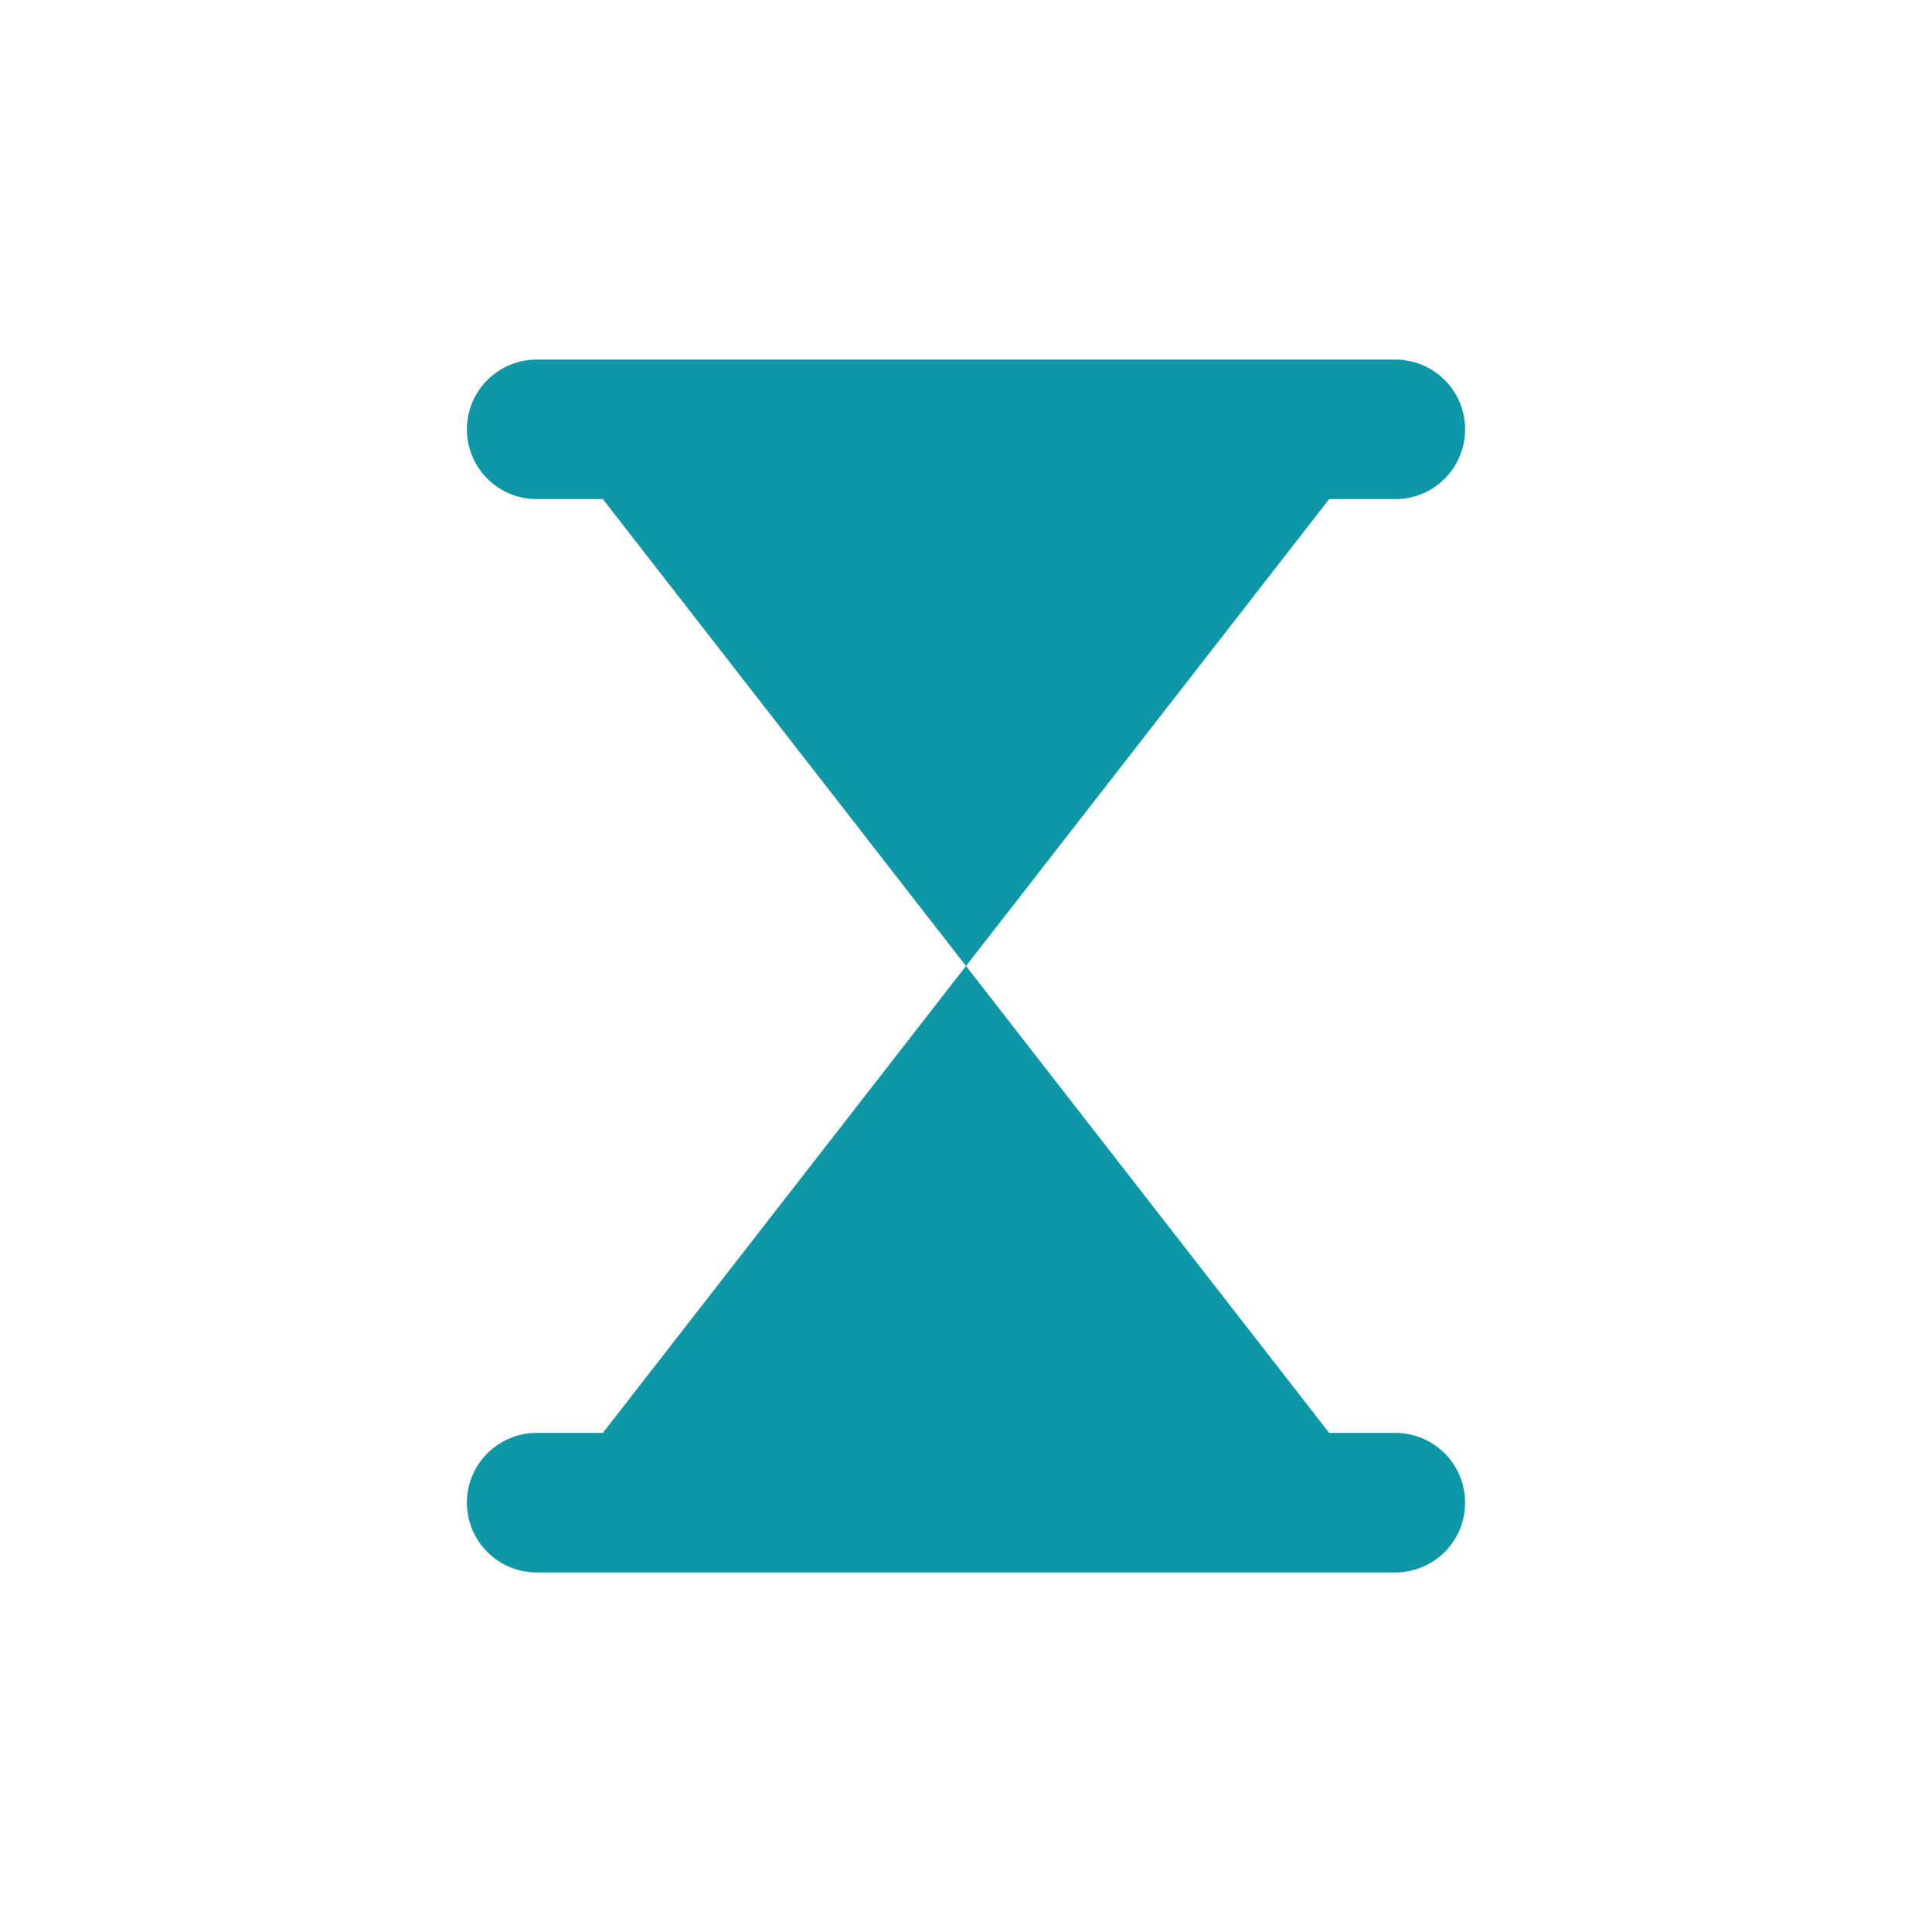
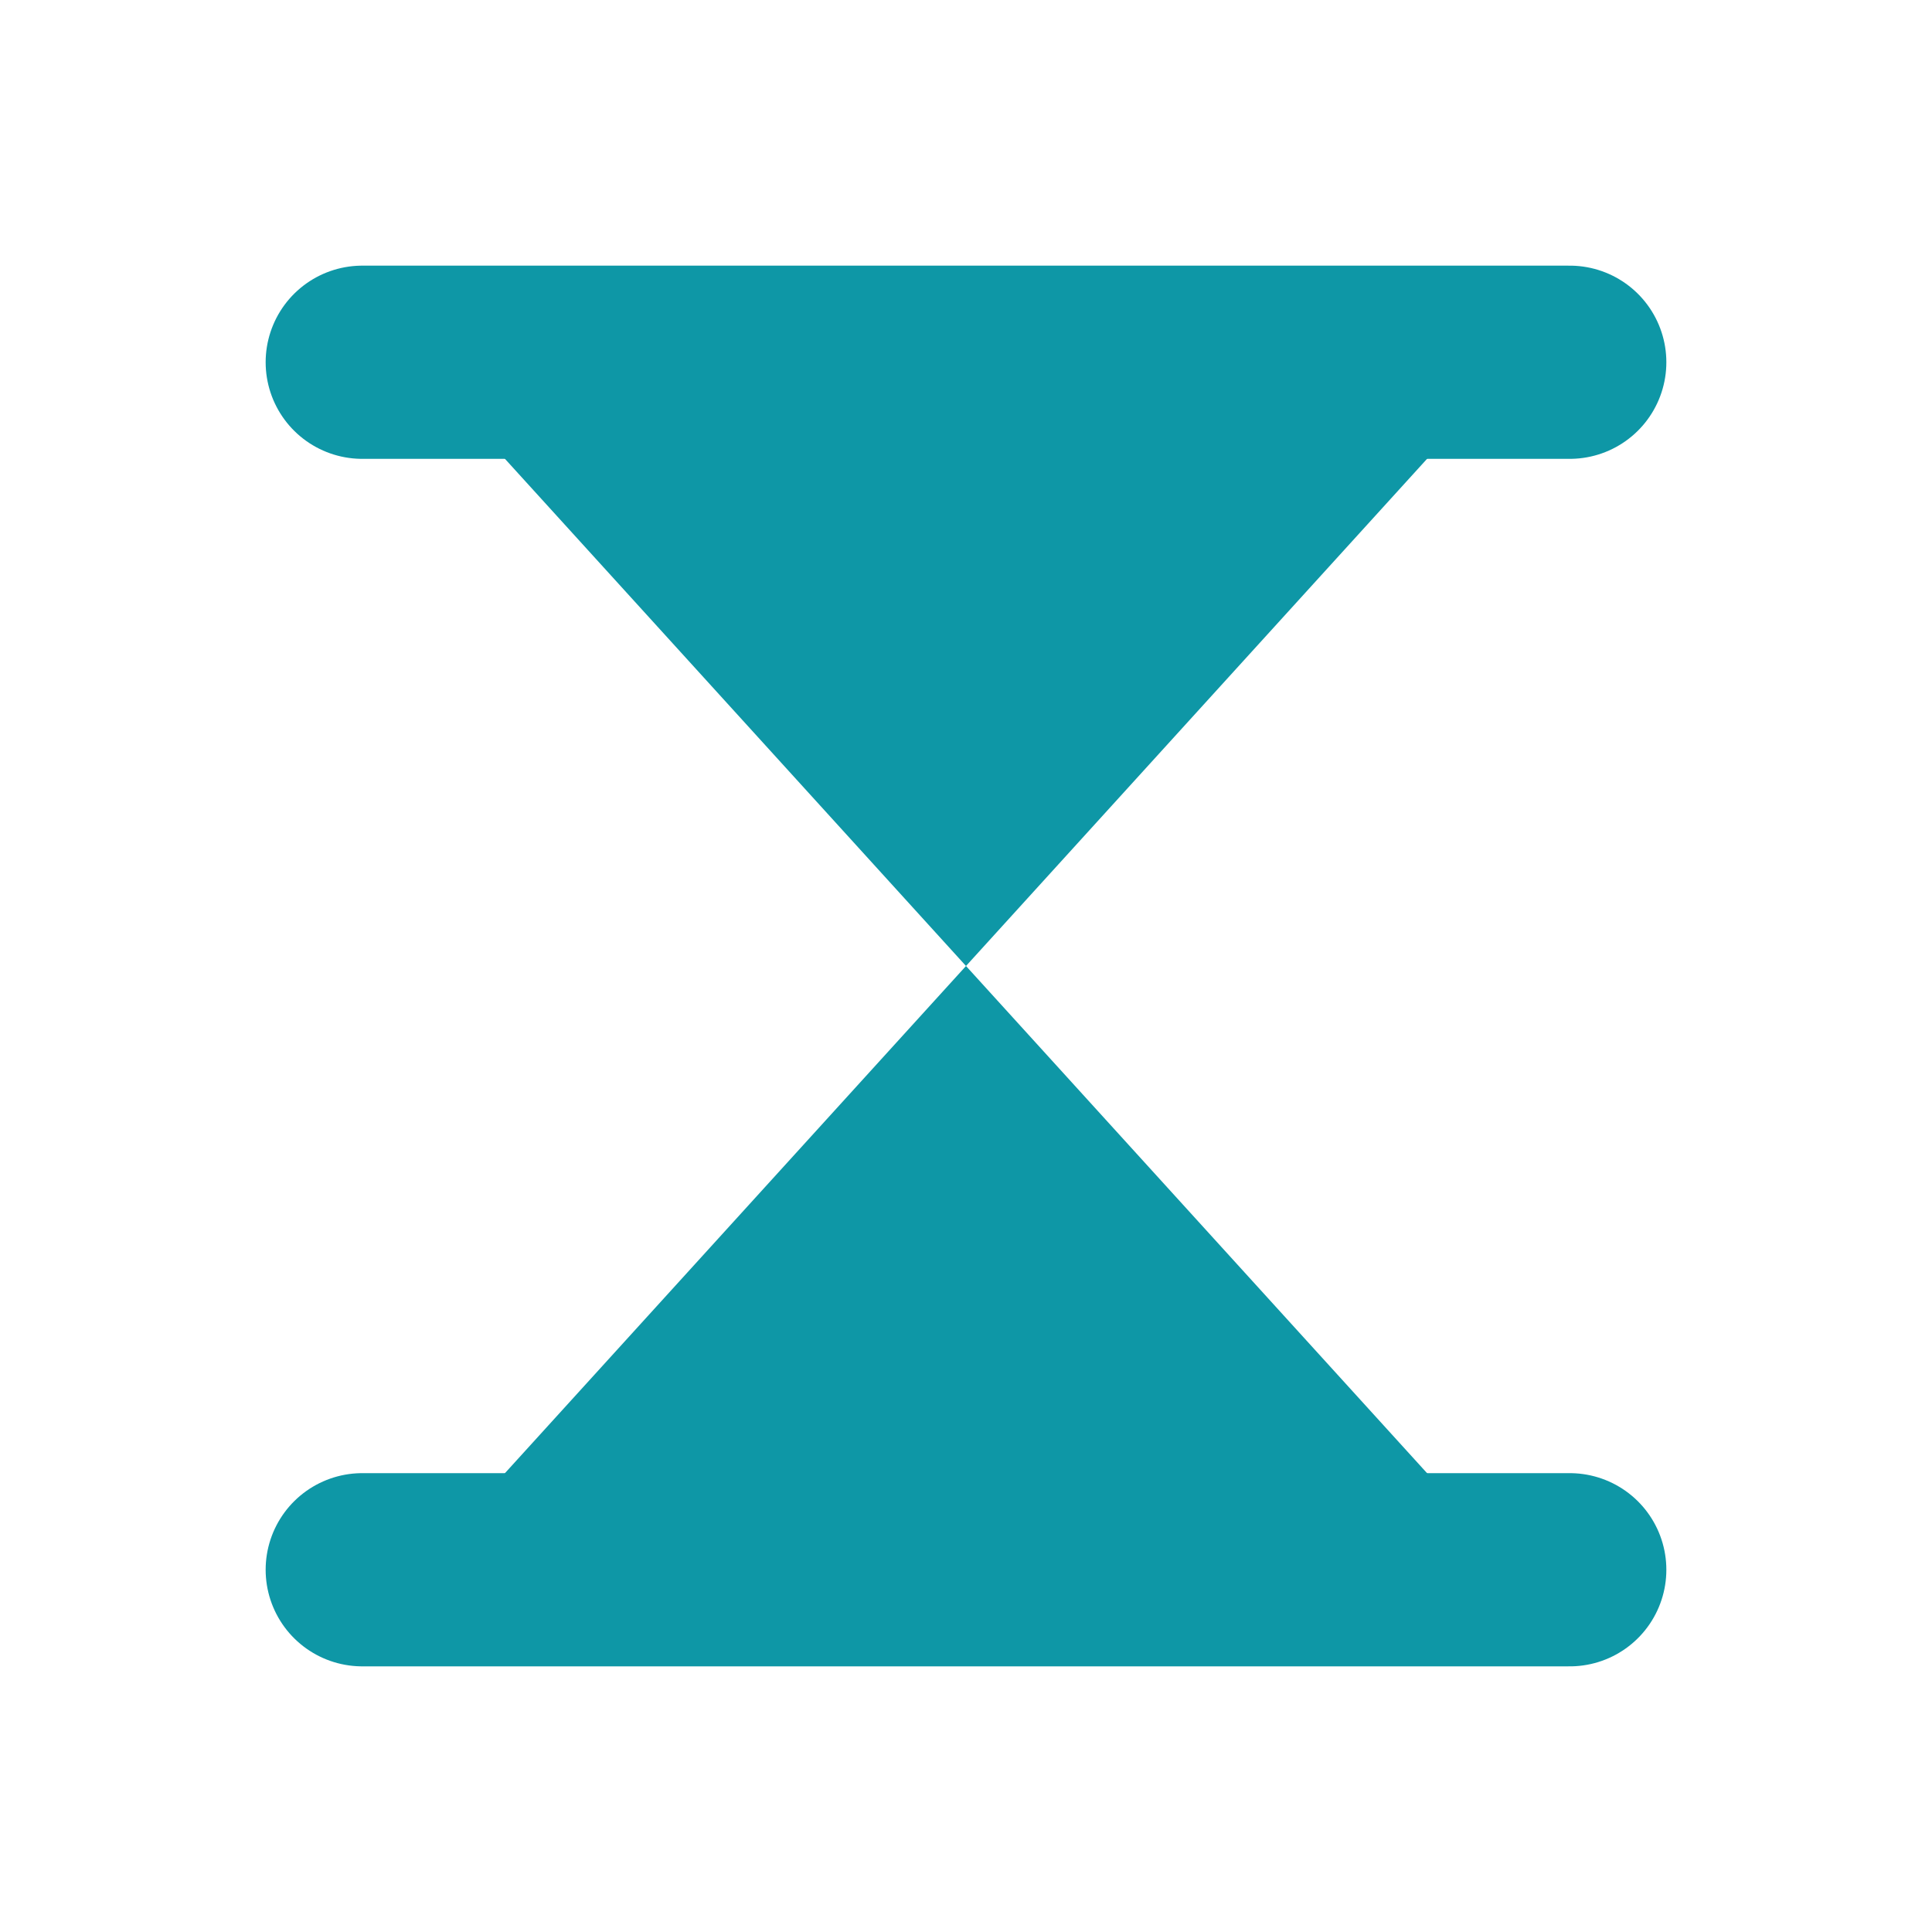
- <svg xmlns="http://www.w3.org/2000/svg" width="15" height="15" viewBox="0 0 36 36">
-   <path d="M11 9 L25 9 L18 18 Z" fill="#0E97A6" />
-   <path d="M11 27 L25 27 L18 18 Z" fill="#0E97A6" />
-   <path d="M10 8 H26 M10 28 H26" stroke="#0E97A6" stroke-width="2.6" stroke-linecap="round" />
+ <svg xmlns="http://www.w3.org/2000/svg" width="16" height="16" viewBox="0 0 16 16">
+   <path d="M4 3.6 L12 3.6 L8 8 Z" fill="#0E97A6" />
+   <path d="M4 12.4 L12 12.4 L8 8 Z" fill="#0E97A6" />
+   <path d="M3 3 H13 M3 13 H13" stroke="#0E97A6" stroke-width="1.6" stroke-linecap="round" />
</svg>
